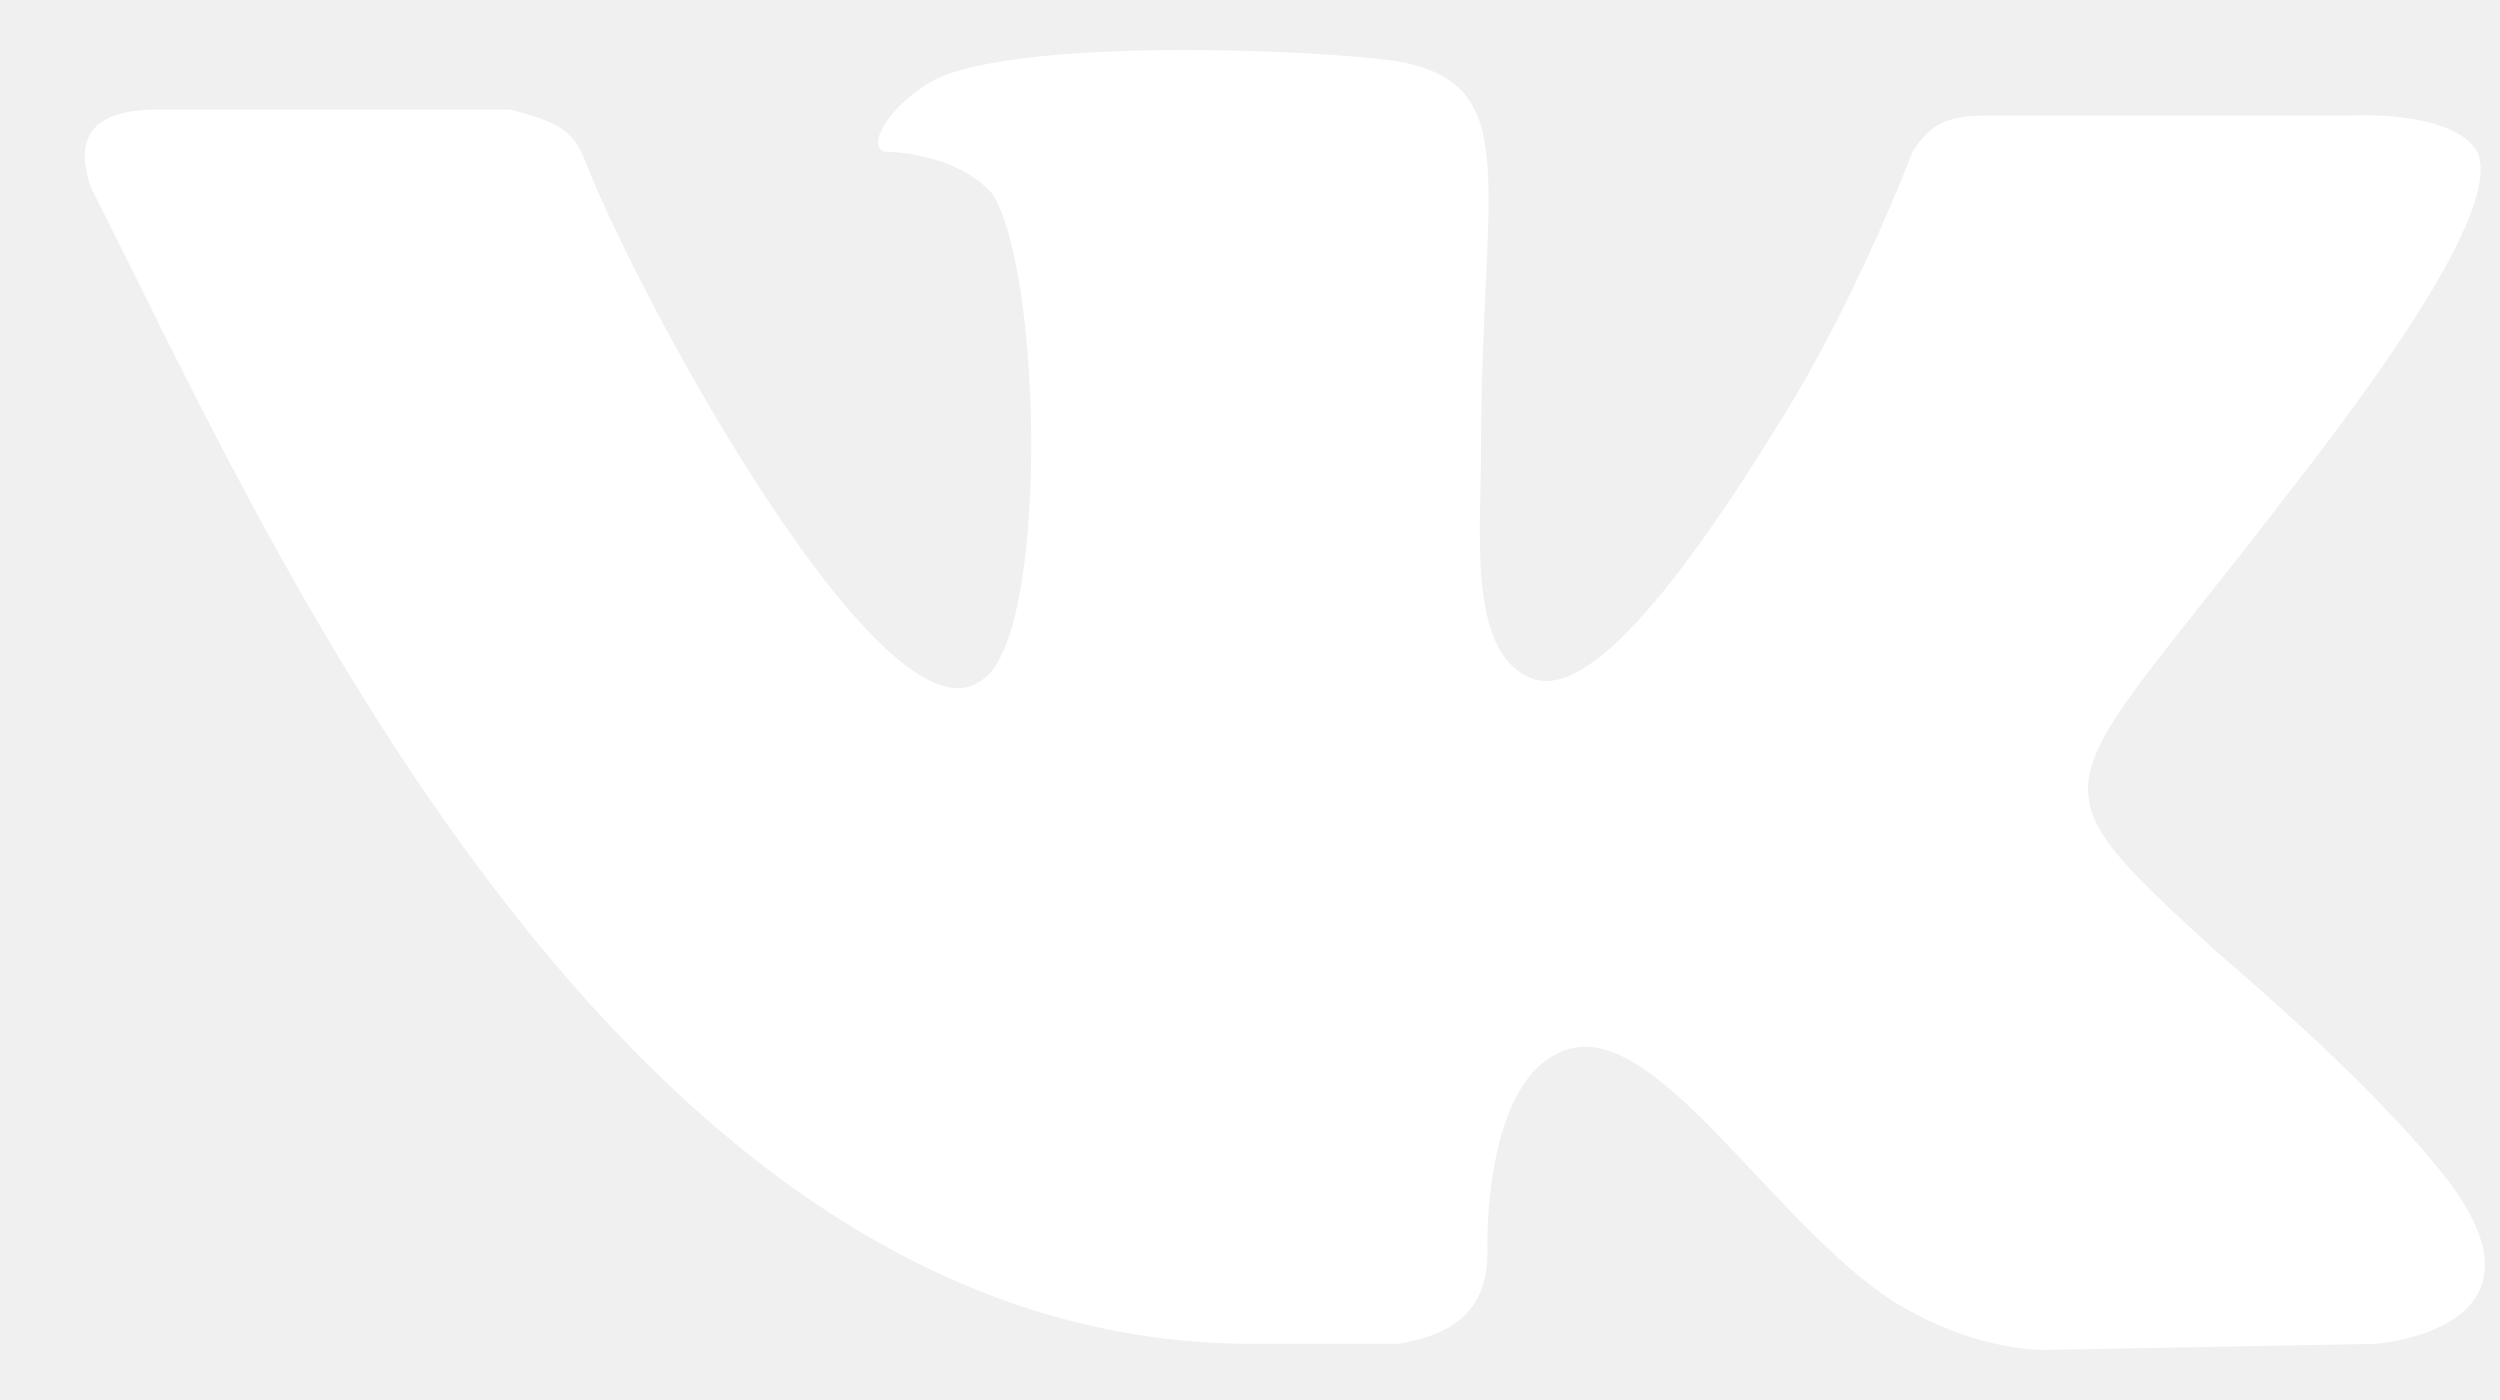
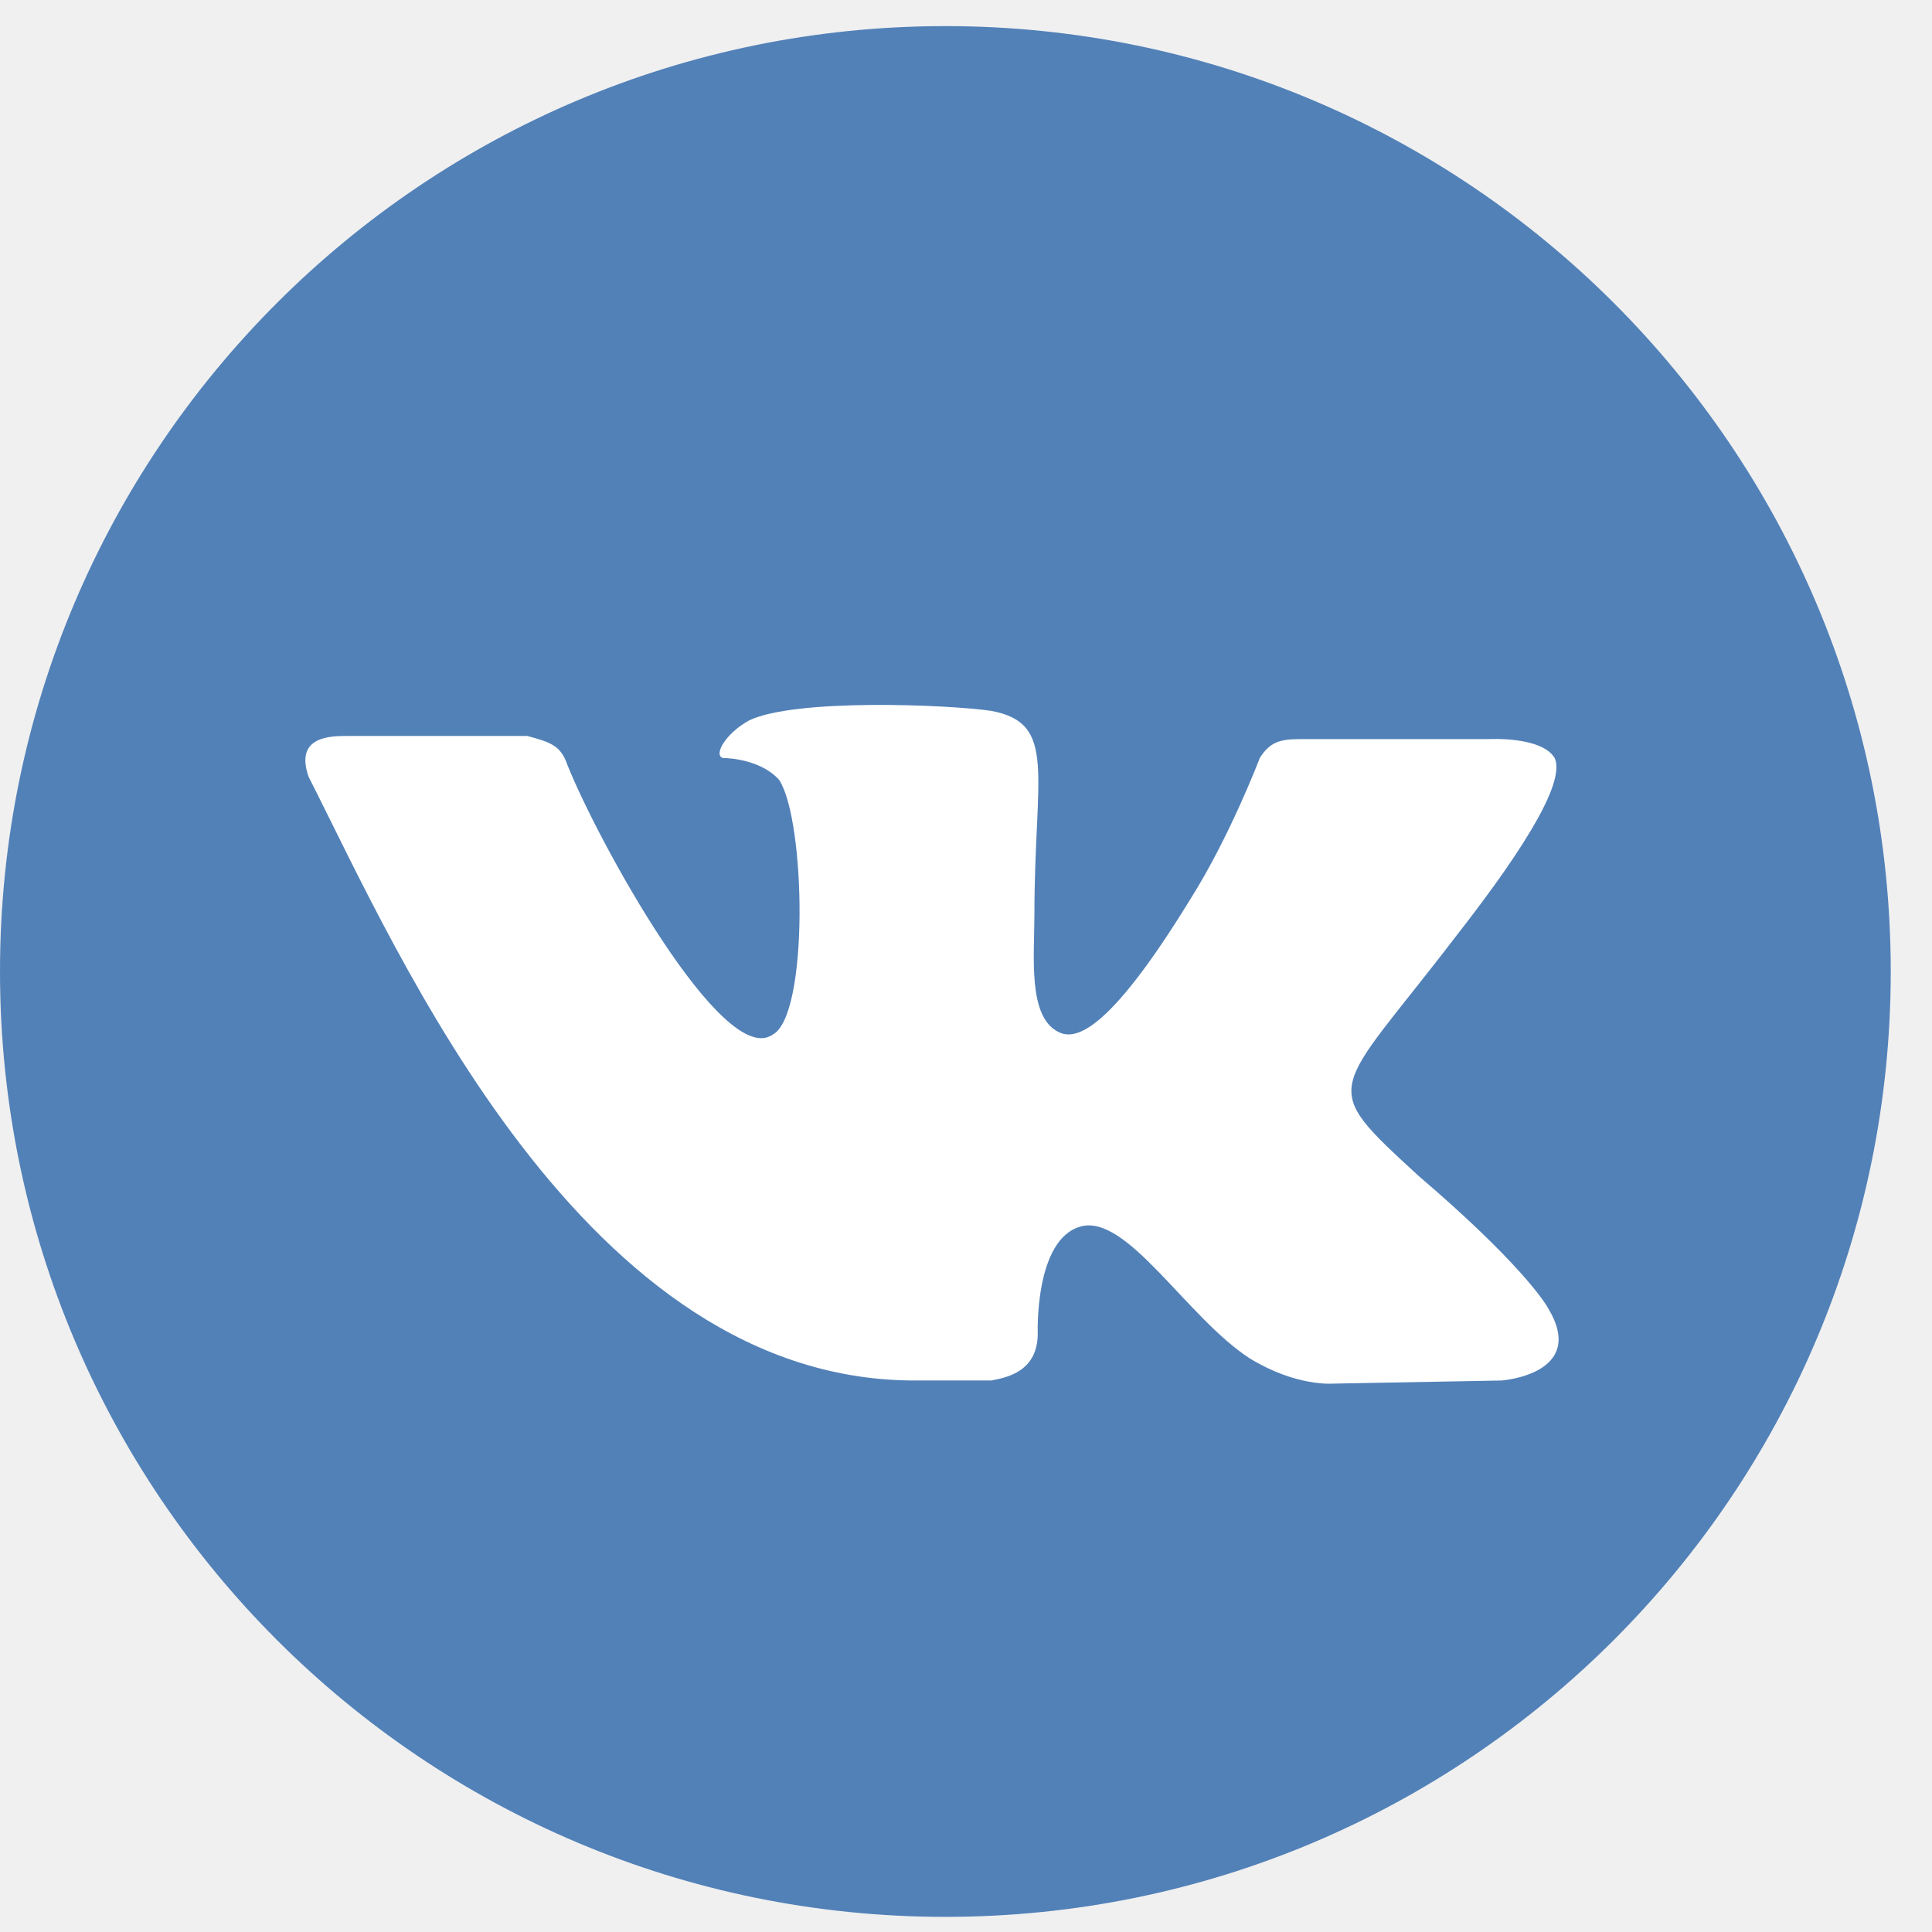
- <svg xmlns="http://www.w3.org/2000/svg" width="25" height="14" viewBox="0 0 25 14" fill="none">
-   <path d="M13.985 13.438C14.303 13.378 14.874 13.257 14.874 12.535C14.874 12.535 14.81 10.728 15.699 10.488C16.587 10.247 17.73 12.234 18.936 13.016C19.824 13.558 20.522 13.498 20.522 13.498L23.759 13.438C23.759 13.438 25.409 13.317 24.648 12.053C24.584 11.933 24.076 11.15 22.172 9.524C20.205 7.718 20.522 8.019 22.87 4.948C24.33 3.082 24.965 1.938 24.774 1.517C24.52 1.095 23.505 1.155 23.505 1.155H19.887C19.507 1.155 19.316 1.216 19.126 1.517C19.126 1.517 18.555 3.022 17.793 4.226C16.206 6.815 15.572 6.935 15.255 6.755C14.683 6.454 14.81 5.31 14.81 4.527C14.81 1.818 15.255 0.854 13.985 0.614C13.16 0.493 10.241 0.373 9.352 0.794C8.908 1.035 8.654 1.456 8.844 1.517C9.035 1.517 9.606 1.577 9.923 1.938C10.431 2.721 10.495 6.454 9.796 6.815C8.844 7.477 6.433 3.082 5.862 1.637C5.735 1.276 5.544 1.216 5.1 1.095H1.609C1.229 1.095 0.657 1.155 0.911 1.878C2.625 5.25 6.179 13.498 12.589 13.438H13.985Z" fill="white" />
+ <svg xmlns="http://www.w3.org/2000/svg" width="37" height="37" viewBox="0 0 37 37" fill="none">
+   <rect y="0.5" width="36.21" height="36.21" rx="18.105" fill="#5281B8" />
+   <path d="M18.985 26.438C19.302 26.378 19.874 26.257 19.874 25.535C19.874 25.535 19.81 23.728 20.699 23.488C21.587 23.247 22.73 25.234 23.936 26.016C24.824 26.558 25.522 26.498 25.522 26.498L28.759 26.438C28.759 26.438 30.409 26.317 29.648 25.053C29.584 24.933 29.076 24.15 27.172 22.524C25.205 20.718 25.522 21.019 27.87 17.948C29.33 16.082 29.965 14.938 29.774 14.517C29.52 14.095 28.505 14.155 28.505 14.155H24.887C24.507 14.155 24.316 14.216 24.126 14.517C24.126 14.517 23.555 16.022 22.793 17.226C21.206 19.815 20.572 19.935 20.255 19.755C19.683 19.454 19.81 18.31 19.81 17.527C19.81 14.818 20.255 13.854 18.985 13.614C18.16 13.493 15.241 13.373 14.352 13.794C13.908 14.035 13.654 14.456 13.845 14.517C14.035 14.517 14.606 14.577 14.923 14.938C15.431 15.721 15.495 19.454 14.796 19.815C13.845 20.477 11.433 16.082 10.862 14.637C10.735 14.276 10.544 14.216 10.1 14.095H6.609C6.229 14.095 5.657 14.155 5.911 14.878C7.625 18.25 11.179 26.498 17.589 26.438H18.985Z" fill="white" />
</svg>
